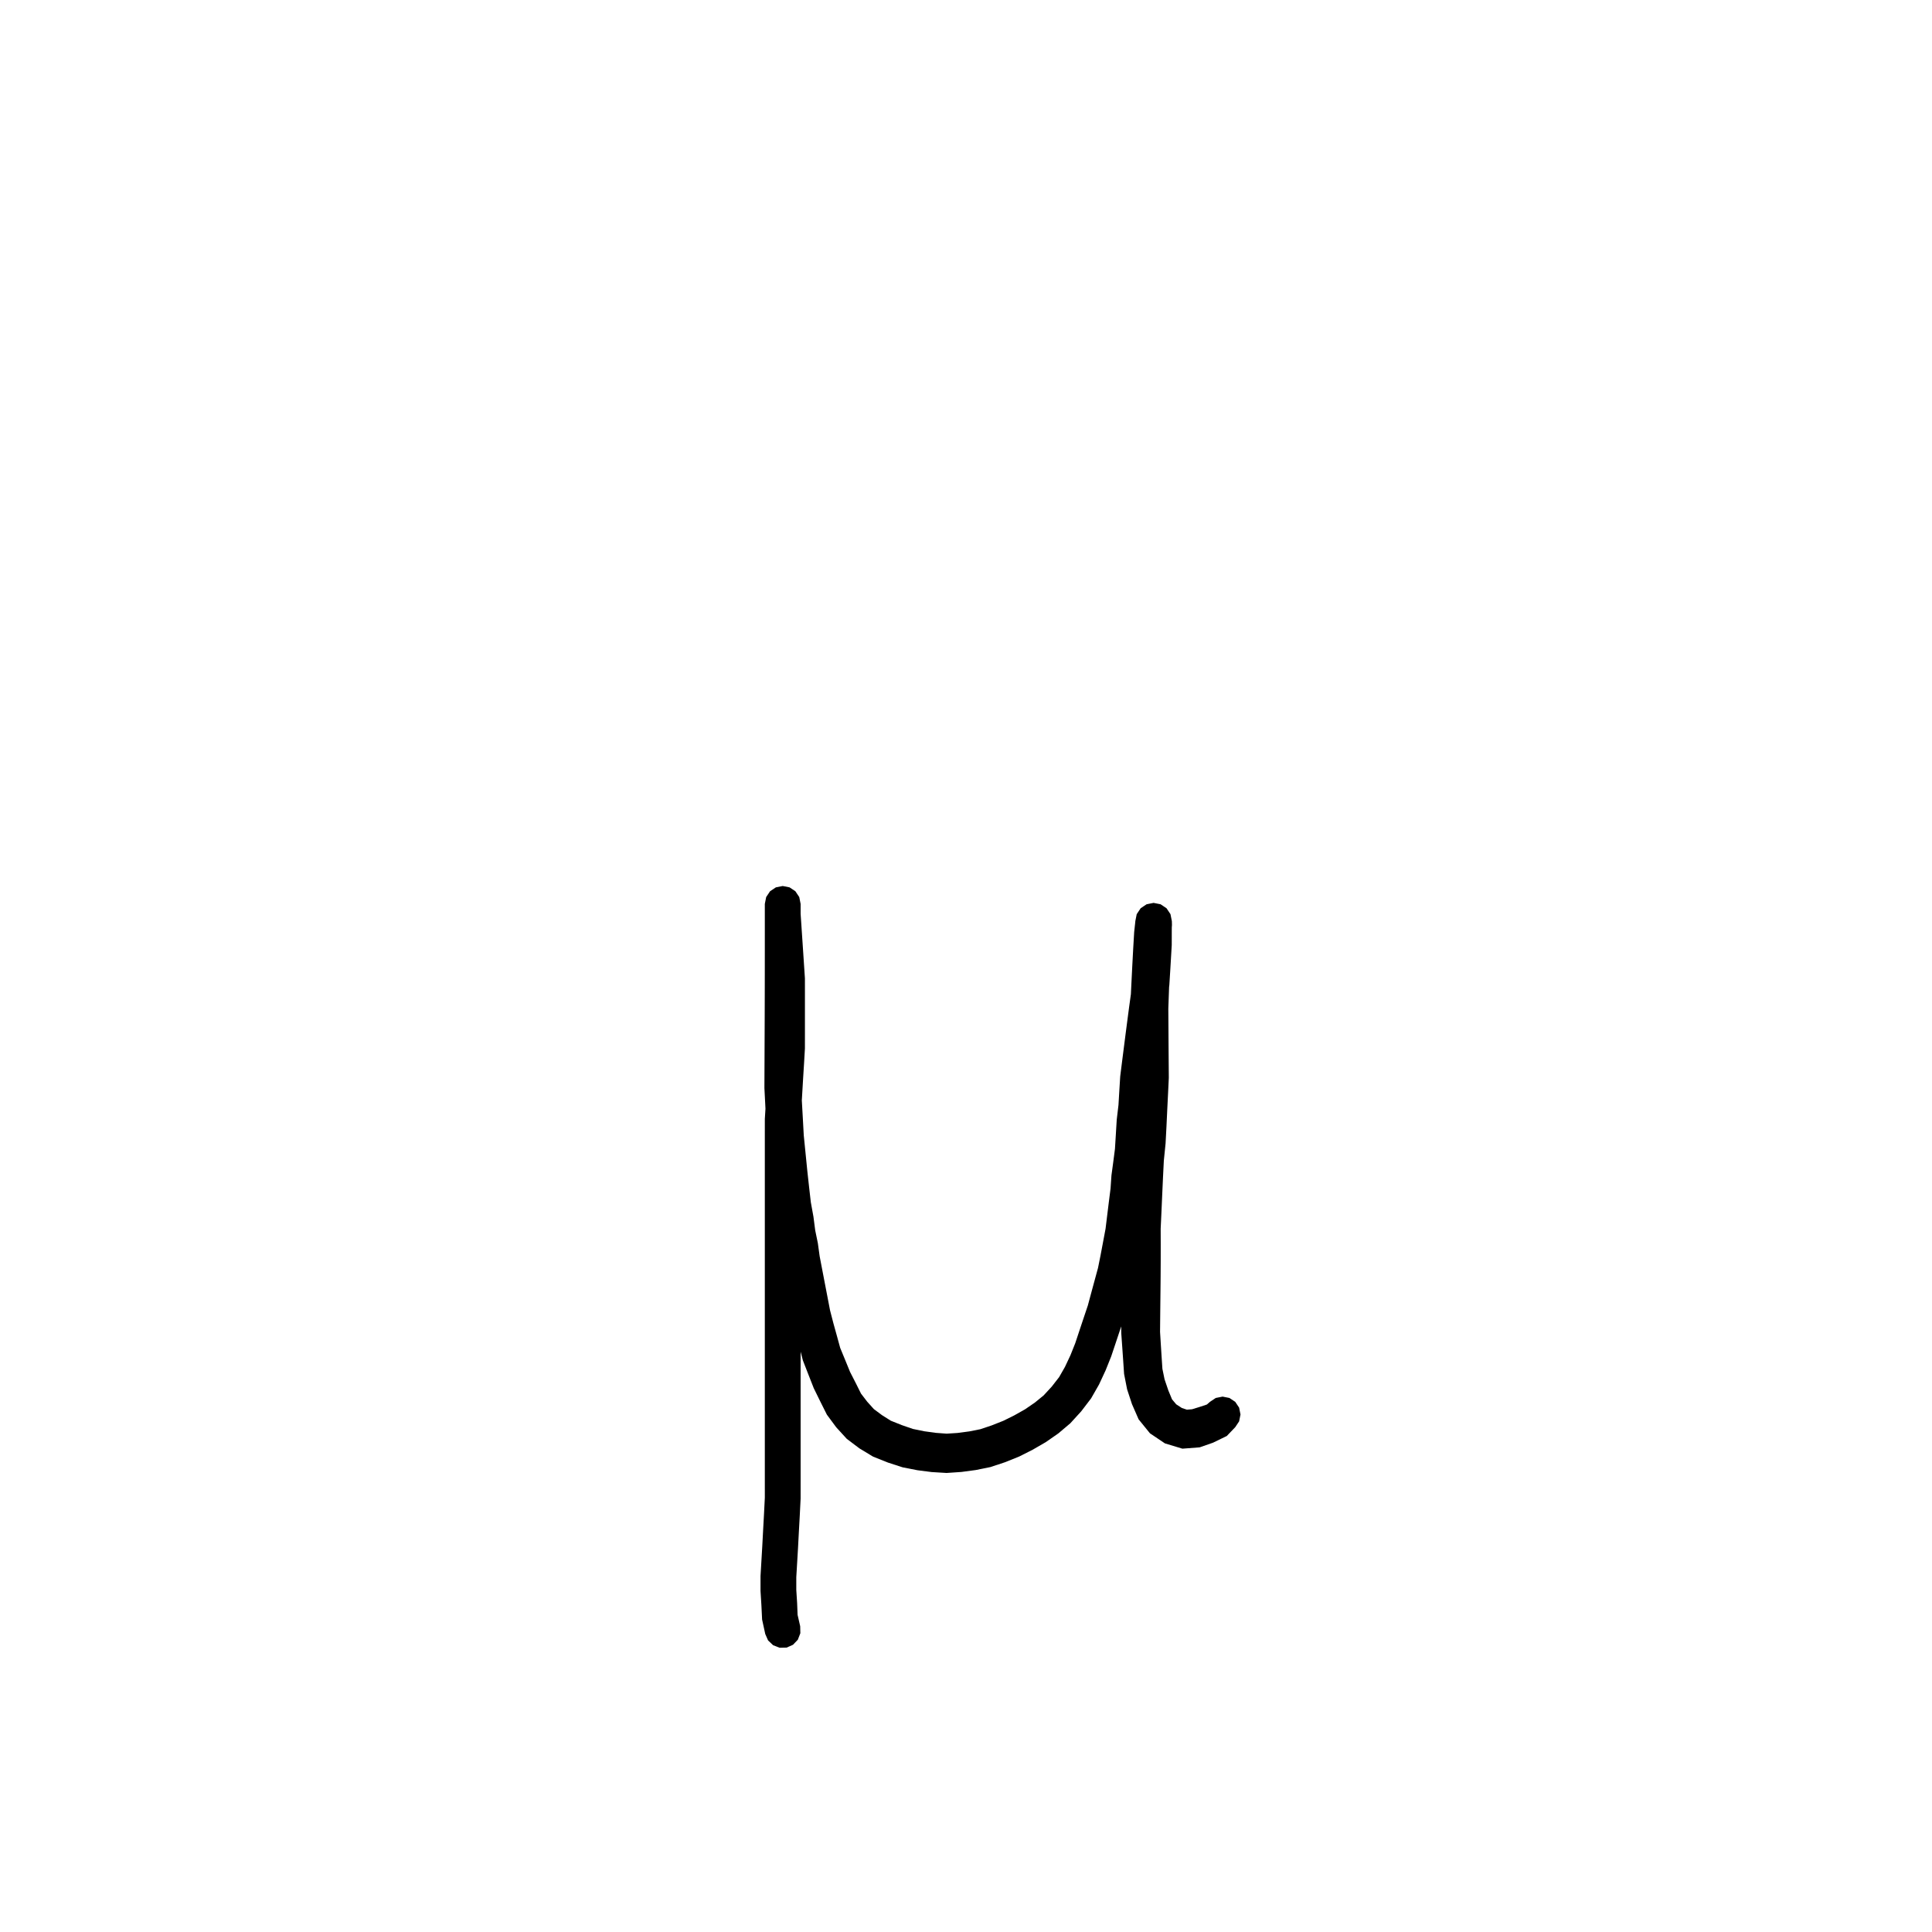
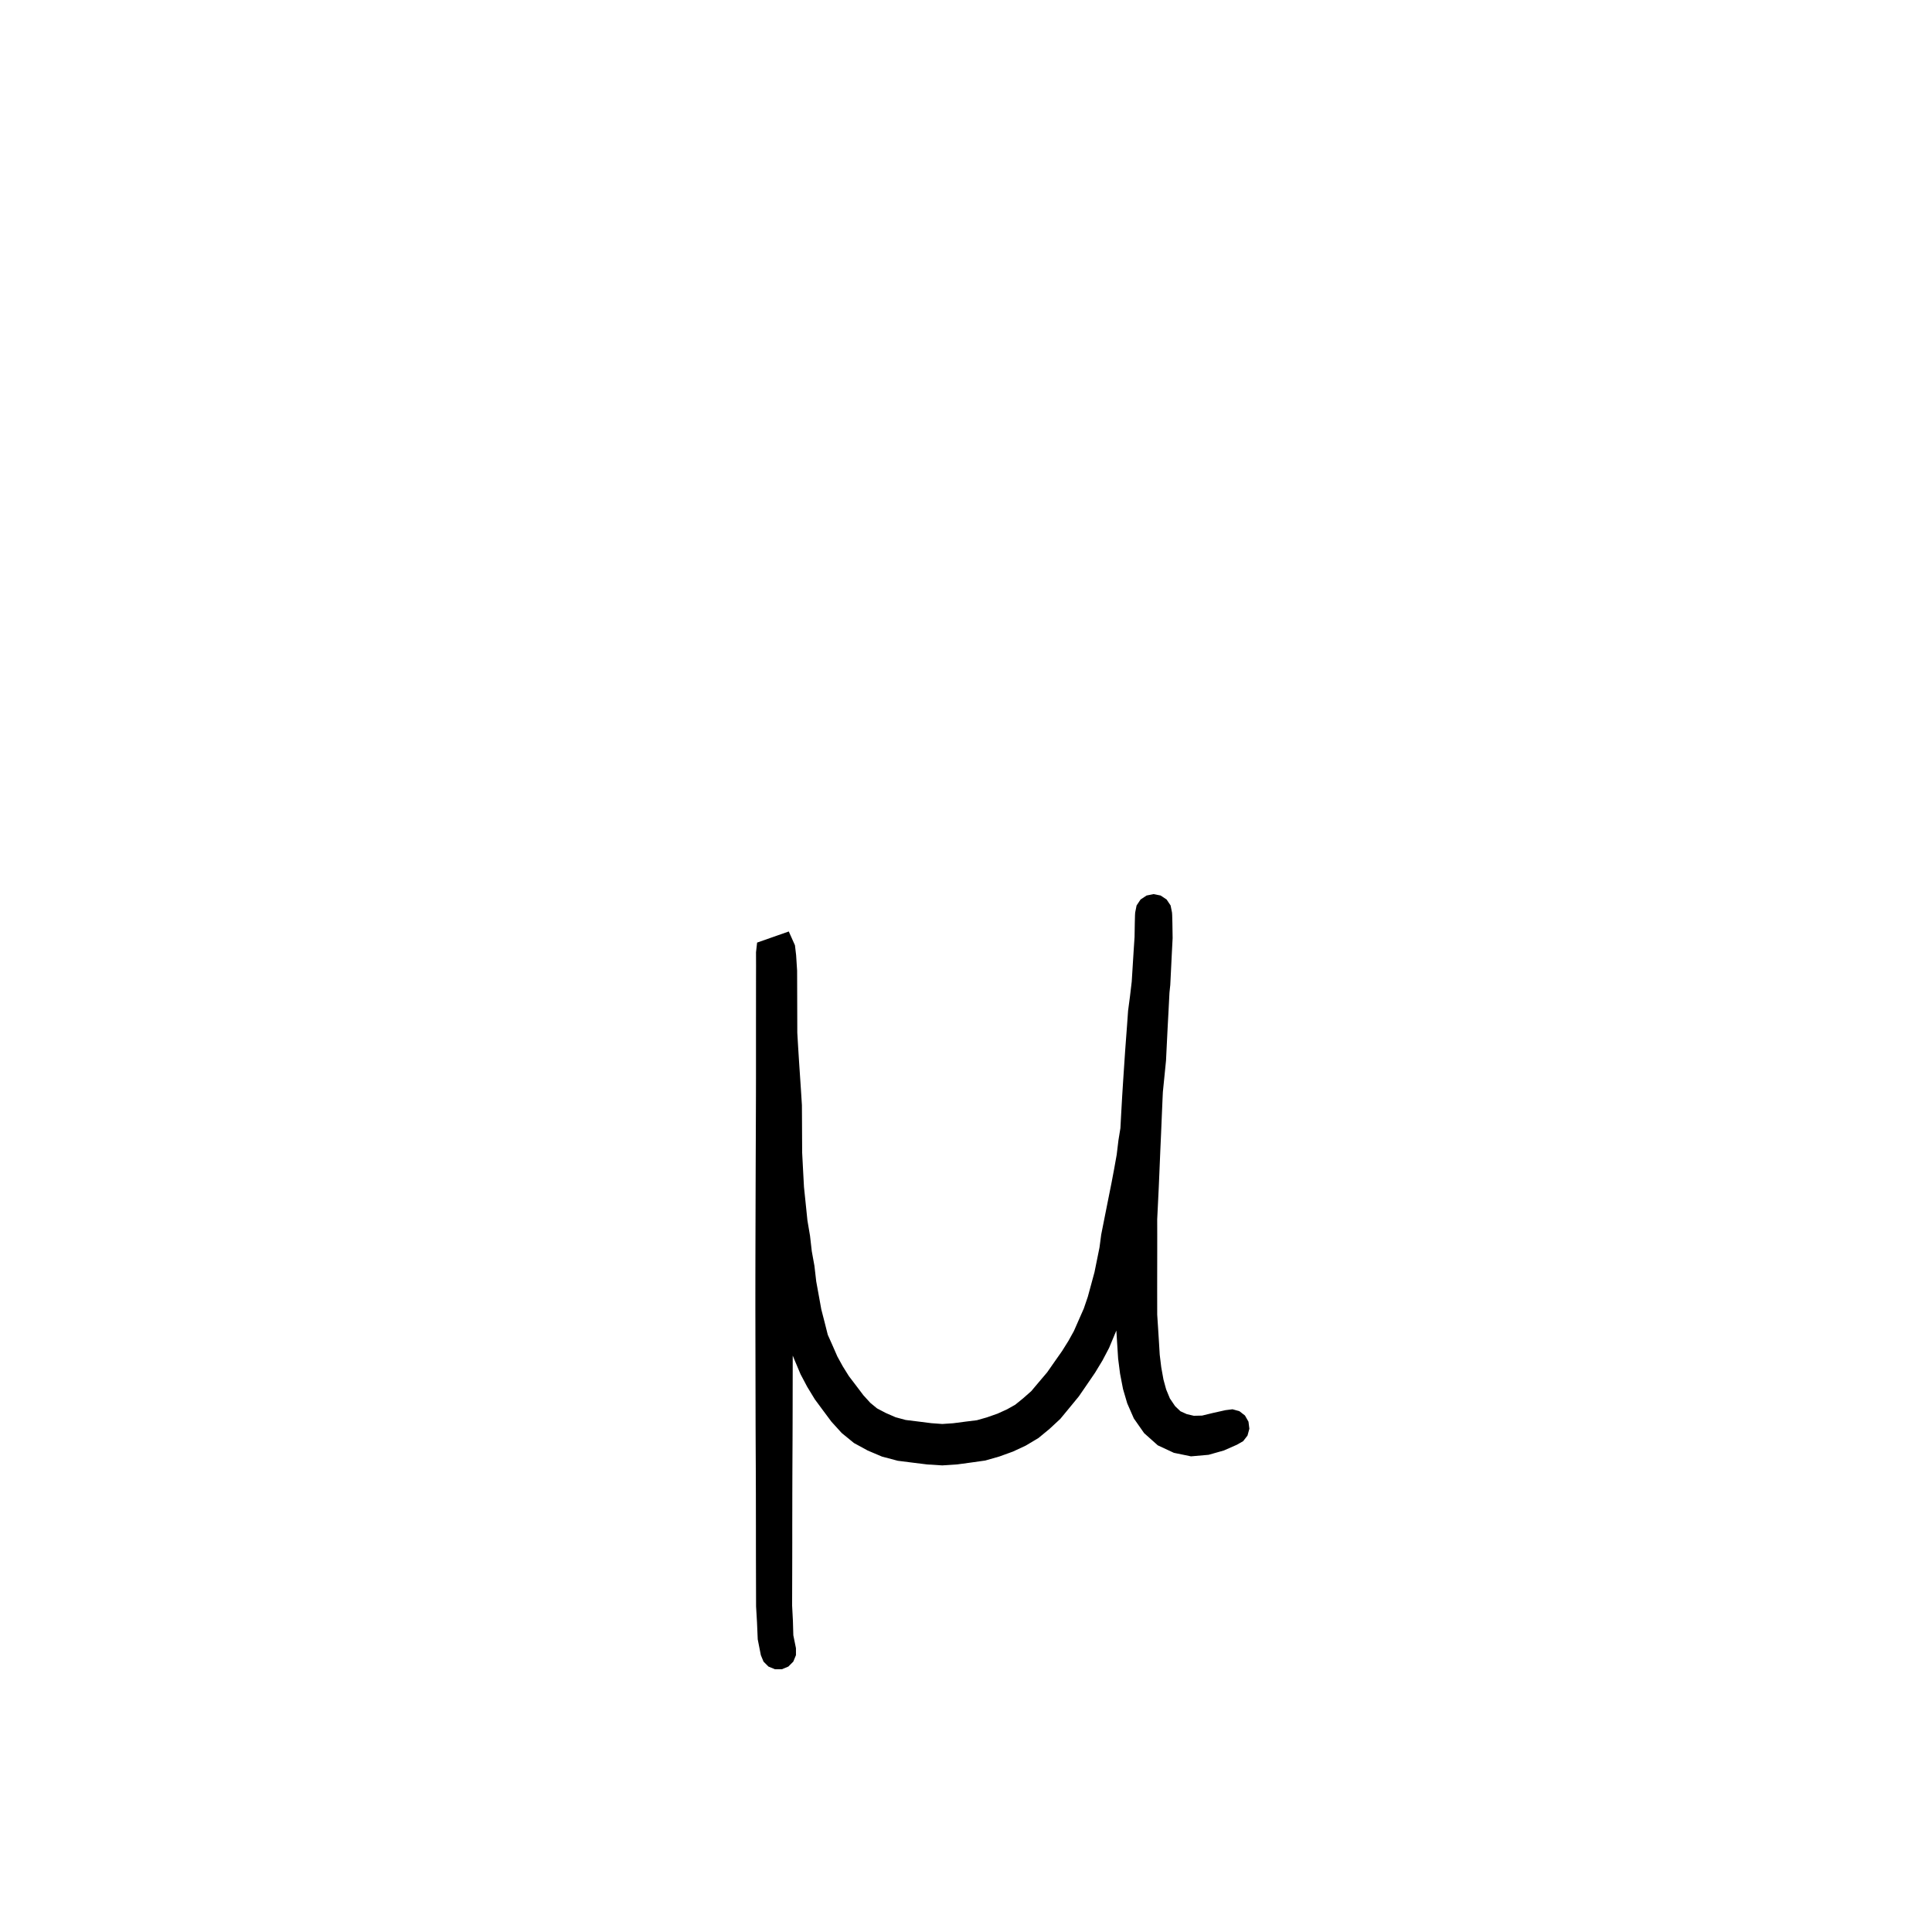
<svg xmlns="http://www.w3.org/2000/svg" viewBox="0 0 300 300" width="300" height="300">
-   <path d="M 124.253 252.522 L 123.848 250.749 L 123.779 248.958 L 123.648 246.877 L 123.648 244.906 L 123.778 242.708 L 123.913 240.422 L 124.047 237.873 L 124.181 235.459 L 124.318 232.705 L 124.319 230.089 L 124.319 227.545 L 124.319 225 L 124.319 222.188 L 124.319 219.509 L 124.319 216.696 L 124.319 213.75 L 124.319 210.938 L 124.319 208.393 L 124.319 205.848 L 124.319 203.17 L 124.319 200.625 L 124.319 198.214 L 124.319 195.804 L 124.319 193.393 L 124.319 191.116 L 124.319 188.705 L 124.319 186.161 L 124.319 183.482 L 124.319 180.938 L 124.319 178.527 L 124.319 176.116 L 124.318 173.923 L 124.448 171.865 L 124.582 169.583 L 124.716 167.311 L 124.85 165.168 L 124.987 162.805 L 124.989 160.446 L 124.989 158.304 L 124.989 156.161 L 124.989 154.018 L 124.987 151.916 L 124.848 149.815 L 124.715 147.806 L 124.581 145.797 L 124.447 143.788 L 124.317 141.849 L 124.319 140.759 L 124.319 140.357 L 124.107 139.294 L 123.505 138.392 L 122.604 137.79 L 121.54 137.578 L 120.477 137.79 L 119.575 138.392 L 118.973 139.294 L 118.761 140.357 L 118.761 140.759 L 118.764 142.08 L 118.902 144.158 L 119.035 146.167 L 119.169 148.176 L 119.303 150.185 L 119.433 152.101 L 119.431 154.018 L 119.431 156.161 L 119.431 158.304 L 119.431 160.446 L 119.432 162.642 L 119.302 164.832 L 119.168 166.975 L 119.034 169.256 L 118.9 171.528 L 118.763 173.755 L 118.761 176.116 L 118.761 178.527 L 118.761 180.938 L 118.761 183.482 L 118.761 186.161 L 118.761 188.705 L 118.761 191.116 L 118.761 193.393 L 118.761 195.804 L 118.761 198.214 L 118.761 200.625 L 118.761 203.17 L 118.761 205.848 L 118.761 208.393 L 118.761 210.938 L 118.761 213.75 L 118.761 216.696 L 118.761 219.509 L 118.761 222.188 L 118.761 225 L 118.761 227.545 L 118.761 230.089 L 118.762 232.563 L 118.631 235.166 L 118.498 237.573 L 118.364 240.114 L 118.231 242.381 L 118.093 244.737 L 118.093 247.051 L 118.23 249.256 L 118.339 251.483 L 118.828 253.728 L 119.265 254.72 L 120.048 255.469 L 121.059 255.862 L 122.143 255.838 L 123.135 255.4 L 123.885 254.617 L 124.277 253.606 Z M 118.761 140.357 L 118.761 140.893 L 118.761 142.5 L 118.761 145.179 L 118.76 147.857 L 118.758 150.536 L 118.754 153.214 L 118.748 155.625 L 118.742 157.902 L 118.733 160.179 L 118.723 162.455 L 118.715 164.598 L 118.706 166.741 L 118.698 168.968 L 118.826 171.449 L 118.95 173.986 L 119.075 176.728 L 119.336 179.604 L 119.592 182.431 L 119.851 185 L 120.122 187.511 L 120.518 189.814 L 120.78 191.986 L 121.174 194.012 L 121.432 196.007 L 121.838 198.225 L 122.231 200.37 L 122.622 202.515 L 123.031 204.748 L 123.576 207.004 L 124.097 209.041 L 124.669 211.234 L 125.519 213.417 L 126.356 215.549 L 127.336 217.548 L 128.397 219.668 L 129.849 221.63 L 131.493 223.427 L 133.447 224.9 L 135.552 226.174 L 137.884 227.107 L 140.165 227.847 L 142.464 228.297 L 144.673 228.581 L 146.987 228.722 L 149.298 228.563 L 151.504 228.268 L 153.797 227.805 L 156.069 227.051 L 158.273 226.162 L 160.335 225.122 L 162.388 223.935 L 164.343 222.574 L 166.2 221.004 L 167.889 219.153 L 169.422 217.145 L 170.658 214.984 L 171.678 212.789 L 172.546 210.622 L 173.247 208.53 L 173.916 206.521 L 174.609 204.425 L 175.164 202.326 L 175.69 200.315 L 176.24 198.214 L 176.661 196.095 L 177.063 193.935 L 177.481 191.704 L 177.766 189.472 L 178.037 187.33 L 178.312 185.105 L 178.442 183.105 L 178.695 181.18 L 178.968 178.926 L 179.103 176.556 L 179.227 174.364 L 179.492 172.087 L 179.631 169.73 L 179.76 167.683 L 180.015 165.63 L 180.278 163.486 L 180.54 161.343 L 180.797 159.198 L 181.049 157.065 L 181.305 155.067 L 181.574 152.963 L 181.706 150.859 L 181.825 148.849 L 181.948 146.746 L 181.951 144.643 L 181.958 143.438 L 181.966 143.036 L 181.75 141.95 L 181.135 141.03 L 180.215 140.415 L 179.129 140.199 L 178.044 140.415 L 177.124 141.03 L 176.509 141.95 L 176.293 143.036 L 176.301 143.438 L 176.308 144.643 L 176.311 146.558 L 176.166 148.472 L 176.017 150.48 L 175.881 152.394 L 175.614 154.308 L 175.335 156.328 L 175.052 158.48 L 174.773 160.622 L 174.499 162.764 L 174.226 164.906 L 173.946 167.138 L 173.807 169.377 L 173.677 171.574 L 173.407 173.85 L 173.264 176.212 L 173.13 178.395 L 172.867 180.428 L 172.585 182.52 L 172.447 184.538 L 172.186 186.599 L 171.922 188.742 L 171.671 190.796 L 171.285 192.851 L 170.883 194.977 L 170.501 196.875 L 169.979 198.792 L 169.434 200.799 L 168.918 202.718 L 168.272 204.64 L 167.601 206.648 L 166.963 208.575 L 166.224 210.426 L 165.369 212.248 L 164.461 213.837 L 163.316 215.312 L 162.059 216.674 L 160.702 217.784 L 159.175 218.833 L 157.478 219.789 L 155.79 220.624 L 153.976 221.342 L 152.23 221.927 L 150.504 222.268 L 148.693 222.509 L 146.987 222.618 L 145.282 222.491 L 143.474 222.239 L 141.755 221.885 L 140.018 221.286 L 138.332 220.612 L 136.954 219.743 L 135.695 218.805 L 134.66 217.655 L 133.701 216.404 L 132.887 214.773 L 131.992 213.022 L 131.222 211.136 L 130.465 209.302 L 129.965 207.477 L 129.415 205.496 L 128.889 203.466 L 128.494 201.414 L 128.082 199.273 L 127.671 197.132 L 127.274 195.065 L 126.996 193.042 L 126.586 191.05 L 126.312 188.936 L 125.905 186.685 L 125.64 184.375 L 125.363 181.854 L 125.084 179.057 L 124.809 176.308 L 124.666 173.693 L 124.522 171.141 L 124.383 168.8 L 124.374 166.741 L 124.365 164.598 L 124.357 162.455 L 124.348 160.179 L 124.338 157.902 L 124.332 155.625 L 124.326 153.214 L 124.322 150.536 L 124.32 147.857 L 124.319 145.179 L 124.319 142.5 L 124.319 140.893 L 124.319 140.357 L 124.107 139.294 L 123.505 138.392 L 122.604 137.79 L 121.54 137.578 L 120.477 137.79 L 119.575 138.392 L 118.973 139.294 Z M 176.293 143.036 L 176.278 143.234 L 176.115 144.719 L 175.962 147.31 L 175.812 150.135 L 175.659 153.223 L 175.503 156.498 L 175.484 159.509 L 175.467 162.188 L 175.448 164.866 L 175.428 167.193 L 175.28 169.518 L 175.131 171.937 L 174.988 174.619 L 174.858 177.086 L 174.594 179.77 L 174.455 182.529 L 174.315 185.341 L 174.165 188.011 L 174.013 190.633 L 174.005 193.259 L 174.008 195.804 L 174.021 198.214 L 174.043 200.491 L 174.069 202.768 L 174.091 204.911 L 174.109 207.02 L 174.259 209.128 L 174.399 211.137 L 174.547 213.343 L 175.016 215.731 L 175.773 218.034 L 176.805 220.395 L 178.565 222.565 L 180.892 224.13 L 183.602 224.948 L 186.283 224.743 L 188.361 224.019 L 190.495 222.98 L 191.809 221.608 L 192.411 220.706 L 192.623 219.643 L 192.411 218.579 L 191.809 217.678 L 190.907 217.076 L 189.844 216.864 L 188.78 217.076 L 187.879 217.678 L 187.407 218.091 L 186.237 218.481 L 185.101 218.829 L 184.3 218.892 L 183.528 218.638 L 182.64 218.06 L 181.989 217.284 L 181.415 215.894 L 180.832 214.18 L 180.498 212.55 L 180.378 210.738 L 180.25 208.729 L 180.132 206.819 L 180.15 204.911 L 180.172 202.768 L 180.198 200.491 L 180.22 198.214 L 180.233 195.804 L 180.236 193.259 L 180.228 190.796 L 180.344 188.328 L 180.462 185.641 L 180.59 182.828 L 180.719 180.23 L 180.99 177.557 L 181.128 174.934 L 181.253 172.259 L 181.372 169.857 L 181.492 167.361 L 181.472 164.866 L 181.452 162.188 L 181.436 159.509 L 181.416 156.627 L 181.529 153.473 L 181.644 150.4 L 181.761 147.6 L 181.876 145.103 L 181.981 143.641 L 181.966 143.036 L 181.75 141.95 L 181.135 141.03 L 180.215 140.415 L 179.129 140.199 L 178.044 140.415 L 177.124 141.03 L 176.509 141.95 Z" fill="black" fill-rule="nonzero" />
+   <path d="M 123.595 255.928 L 123.188 253.925 L 123.122 251.658 L 122.999 249.299 L 123.006 246.83 L 123.013 244.42 L 123.019 241.875 L 123.023 239.464 L 123.022 236.92 L 123.027 234.509 L 123.03 232.098 L 123.037 229.821 L 123.045 227.679 L 123.055 225.67 L 123.065 223.661 L 123.073 221.384 L 123.079 218.973 L 123.084 216.295 L 123.089 213.616 L 123.094 210.938 L 123.1 208.259 L 123.104 205.58 L 123.109 203.17 L 123.108 200.759 L 123.106 198.08 L 123.1 195.402 L 123.094 192.589 L 123.085 189.643 L 123.077 186.696 L 123.068 184.018 L 123.061 181.473 L 123.053 179.196 L 123.043 176.92 L 123.033 174.509 L 123.025 172.098 L 123.018 169.821 L 123.013 167.411 L 123.012 165.134 L 123.011 162.991 L 123.012 160.848 L 123.012 158.571 L 123.01 156.429 L 123.008 154.286 L 123.008 152.143 L 123.002 150 L 123.009 148.113 L 123.107 147.474 L 118.457 148.664 L 117.766 147.593 L 117.852 148.74 L 117.966 150.889 L 117.958 153.08 L 117.951 155.491 L 117.944 157.902 L 117.937 160.526 L 118.068 163.025 L 118.192 165.312 L 118.317 167.461 L 118.441 169.599 L 118.56 171.784 L 118.546 173.973 L 118.534 176.384 L 118.522 179.136 L 118.646 182.023 L 118.774 184.781 L 119.04 187.536 L 119.311 190.31 L 119.71 192.743 L 119.972 195.167 L 120.364 197.445 L 120.622 199.857 L 121.03 202.236 L 121.44 204.619 L 121.989 206.874 L 122.579 209.252 L 123.461 211.377 L 124.307 213.385 L 125.343 215.342 L 126.529 217.29 L 127.811 219.025 L 129.102 220.757 L 130.698 222.515 L 132.604 224.073 L 134.735 225.237 L 136.96 226.18 L 139.409 226.828 L 141.765 227.126 L 143.998 227.402 L 146.317 227.546 L 148.645 227.392 L 150.758 227.105 L 152.991 226.79 L 155.194 226.159 L 157.293 225.399 L 159.297 224.463 L 161.242 223.302 L 162.965 221.882 L 164.644 220.323 L 166.11 218.548 L 167.525 216.824 L 168.803 214.966 L 170.043 213.15 L 171.191 211.256 L 172.217 209.306 L 173.056 207.301 L 173.892 205.302 L 174.616 203.088 L 175.166 200.988 L 175.716 198.887 L 176.133 196.785 L 176.548 194.681 L 176.816 192.673 L 177.203 190.757 L 177.607 188.749 L 178.01 186.74 L 178.415 184.713 L 178.82 182.537 L 179.234 180.161 L 179.497 177.86 L 179.892 175.283 L 180.148 172.594 L 180.534 169.923 L 180.796 167.311 L 181.058 164.691 L 181.186 162.07 L 181.312 159.529 L 181.442 157.118 L 181.572 154.569 L 181.705 152.033 L 181.837 149.77 L 181.97 147.544 L 181.963 145.312 L 181.953 143.304 L 181.968 142.098 L 181.989 141.696 L 181.771 140.602 L 181.151 139.674 L 180.224 139.055 L 179.129 138.837 L 178.035 139.055 L 177.107 139.674 L 176.488 140.602 L 176.27 141.696 L 176.291 142.098 L 176.305 143.304 L 176.296 145.312 L 176.289 147.367 L 176.154 149.426 L 176.018 151.717 L 175.883 154.27 L 175.746 156.81 L 175.608 159.221 L 175.466 161.769 L 175.326 164.238 L 175.052 166.707 L 174.778 169.185 L 174.361 171.87 L 174.081 174.538 L 173.672 177.051 L 173.4 179.303 L 173.01 181.481 L 172.612 183.59 L 172.214 185.581 L 171.813 187.59 L 171.413 189.6 L 170.996 191.702 L 170.729 193.711 L 170.341 195.626 L 169.953 197.542 L 169.433 199.459 L 168.911 201.376 L 168.296 203.18 L 167.524 204.931 L 166.757 206.677 L 165.908 208.208 L 164.913 209.796 L 163.742 211.463 L 162.609 213.087 L 161.345 214.577 L 160.133 216.017 L 158.865 217.135 L 157.642 218.126 L 156.373 218.84 L 154.894 219.512 L 153.244 220.091 L 151.696 220.531 L 149.911 220.752 L 148.006 221.001 L 146.317 221.115 L 144.618 220.991 L 142.565 220.731 L 140.635 220.493 L 139.067 220.07 L 137.542 219.406 L 136.19 218.695 L 135.15 217.842 L 134.068 216.654 L 132.948 215.172 L 131.819 213.693 L 130.863 212.158 L 130.024 210.633 L 129.262 208.891 L 128.537 207.266 L 128.056 205.358 L 127.533 203.327 L 127.14 201.157 L 126.744 198.982 L 126.466 196.573 L 126.055 194.298 L 125.781 191.9 L 125.377 189.512 L 125.112 186.929 L 124.842 184.326 L 124.702 181.727 L 124.559 178.989 L 124.546 176.384 L 124.534 173.973 L 124.52 171.609 L 124.371 169.24 L 124.227 167.092 L 124.084 164.955 L 123.941 162.689 L 123.804 160.367 L 123.797 157.902 L 123.79 155.491 L 123.783 153.08 L 123.775 150.718 L 123.621 148.313 L 123.439 146.782 L 122.481 144.64 L 117.563 146.365 L 117.393 147.869 L 117.4 150 L 117.394 152.143 L 117.393 154.286 L 117.392 156.429 L 117.39 158.571 L 117.39 160.848 L 117.39 162.991 L 117.39 165.134 L 117.389 167.411 L 117.384 169.821 L 117.377 172.098 L 117.368 174.509 L 117.359 176.92 L 117.349 179.196 L 117.341 181.473 L 117.333 184.018 L 117.325 186.696 L 117.317 189.643 L 117.308 192.589 L 117.301 195.402 L 117.296 198.08 L 117.294 200.759 L 117.293 203.17 L 117.298 205.58 L 117.302 208.259 L 117.308 210.938 L 117.312 213.616 L 117.318 216.295 L 117.323 218.973 L 117.328 221.384 L 117.337 223.661 L 117.346 225.67 L 117.357 227.679 L 117.365 229.821 L 117.372 232.098 L 117.375 234.509 L 117.379 236.92 L 117.379 239.464 L 117.382 241.875 L 117.389 244.42 L 117.395 246.83 L 117.403 249.451 L 117.547 251.914 L 117.66 254.557 L 118.146 257.018 L 118.562 258.019 L 119.329 258.785 L 120.331 259.199 L 121.415 259.198 L 122.417 258.782 L 123.183 258.015 L 123.596 257.012 Z M 176.27 141.696 L 176.243 142.098 L 176.211 143.304 L 176.174 145.493 L 176.029 147.688 L 175.879 150.102 L 175.734 152.429 L 175.46 154.736 L 175.168 156.949 L 175.01 159.178 L 174.86 161.18 L 174.71 163.2 L 174.558 165.487 L 174.406 167.768 L 174.253 170.192 L 174.1 172.882 L 173.949 175.694 L 173.801 178.371 L 173.65 181.187 L 173.503 183.991 L 173.358 186.527 L 173.213 189.154 L 173.207 191.652 L 173.208 193.929 L 173.211 196.071 L 173.215 198.214 L 173.217 200.223 L 173.214 202.232 L 173.211 204.346 L 173.346 206.586 L 173.479 208.729 L 173.623 210.972 L 173.923 213.312 L 174.382 215.688 L 175.035 217.91 L 176.064 220.259 L 177.66 222.539 L 179.778 224.429 L 182.28 225.594 L 184.939 226.141 L 187.673 225.901 L 190.046 225.229 L 192.077 224.333 L 193.035 223.787 L 193.711 222.916 L 194.002 221.852 L 193.864 220.758 L 193.318 219.8 L 192.447 219.124 L 191.383 218.832 L 190.289 218.97 L 188.302 219.414 L 186.658 219.813 L 185.373 219.841 L 184.283 219.585 L 183.303 219.142 L 182.474 218.354 L 181.659 217.151 L 181.081 215.751 L 180.663 214.223 L 180.319 212.313 L 180.082 210.367 L 179.959 208.324 L 179.824 206.181 L 179.691 204.137 L 179.688 202.232 L 179.685 200.223 L 179.687 198.214 L 179.691 196.071 L 179.694 193.929 L 179.695 191.652 L 179.689 189.329 L 179.811 186.866 L 179.935 184.313 L 180.055 181.492 L 180.172 178.682 L 180.292 176.003 L 180.409 173.19 L 180.524 170.522 L 180.638 168.124 L 180.755 165.852 L 180.87 163.585 L 180.988 161.588 L 181.106 159.572 L 181.216 157.516 L 181.46 155.442 L 181.721 152.928 L 181.844 150.434 L 181.962 148.027 L 182.085 145.667 L 182.048 143.304 L 182.016 142.098 L 181.989 141.696 L 181.771 140.602 L 181.151 139.674 L 180.224 139.055 L 179.129 138.837 L 178.035 139.055 L 177.107 139.674 L 176.488 140.602 Z" fill="black" fill-rule="nonzero" />
</svg>
